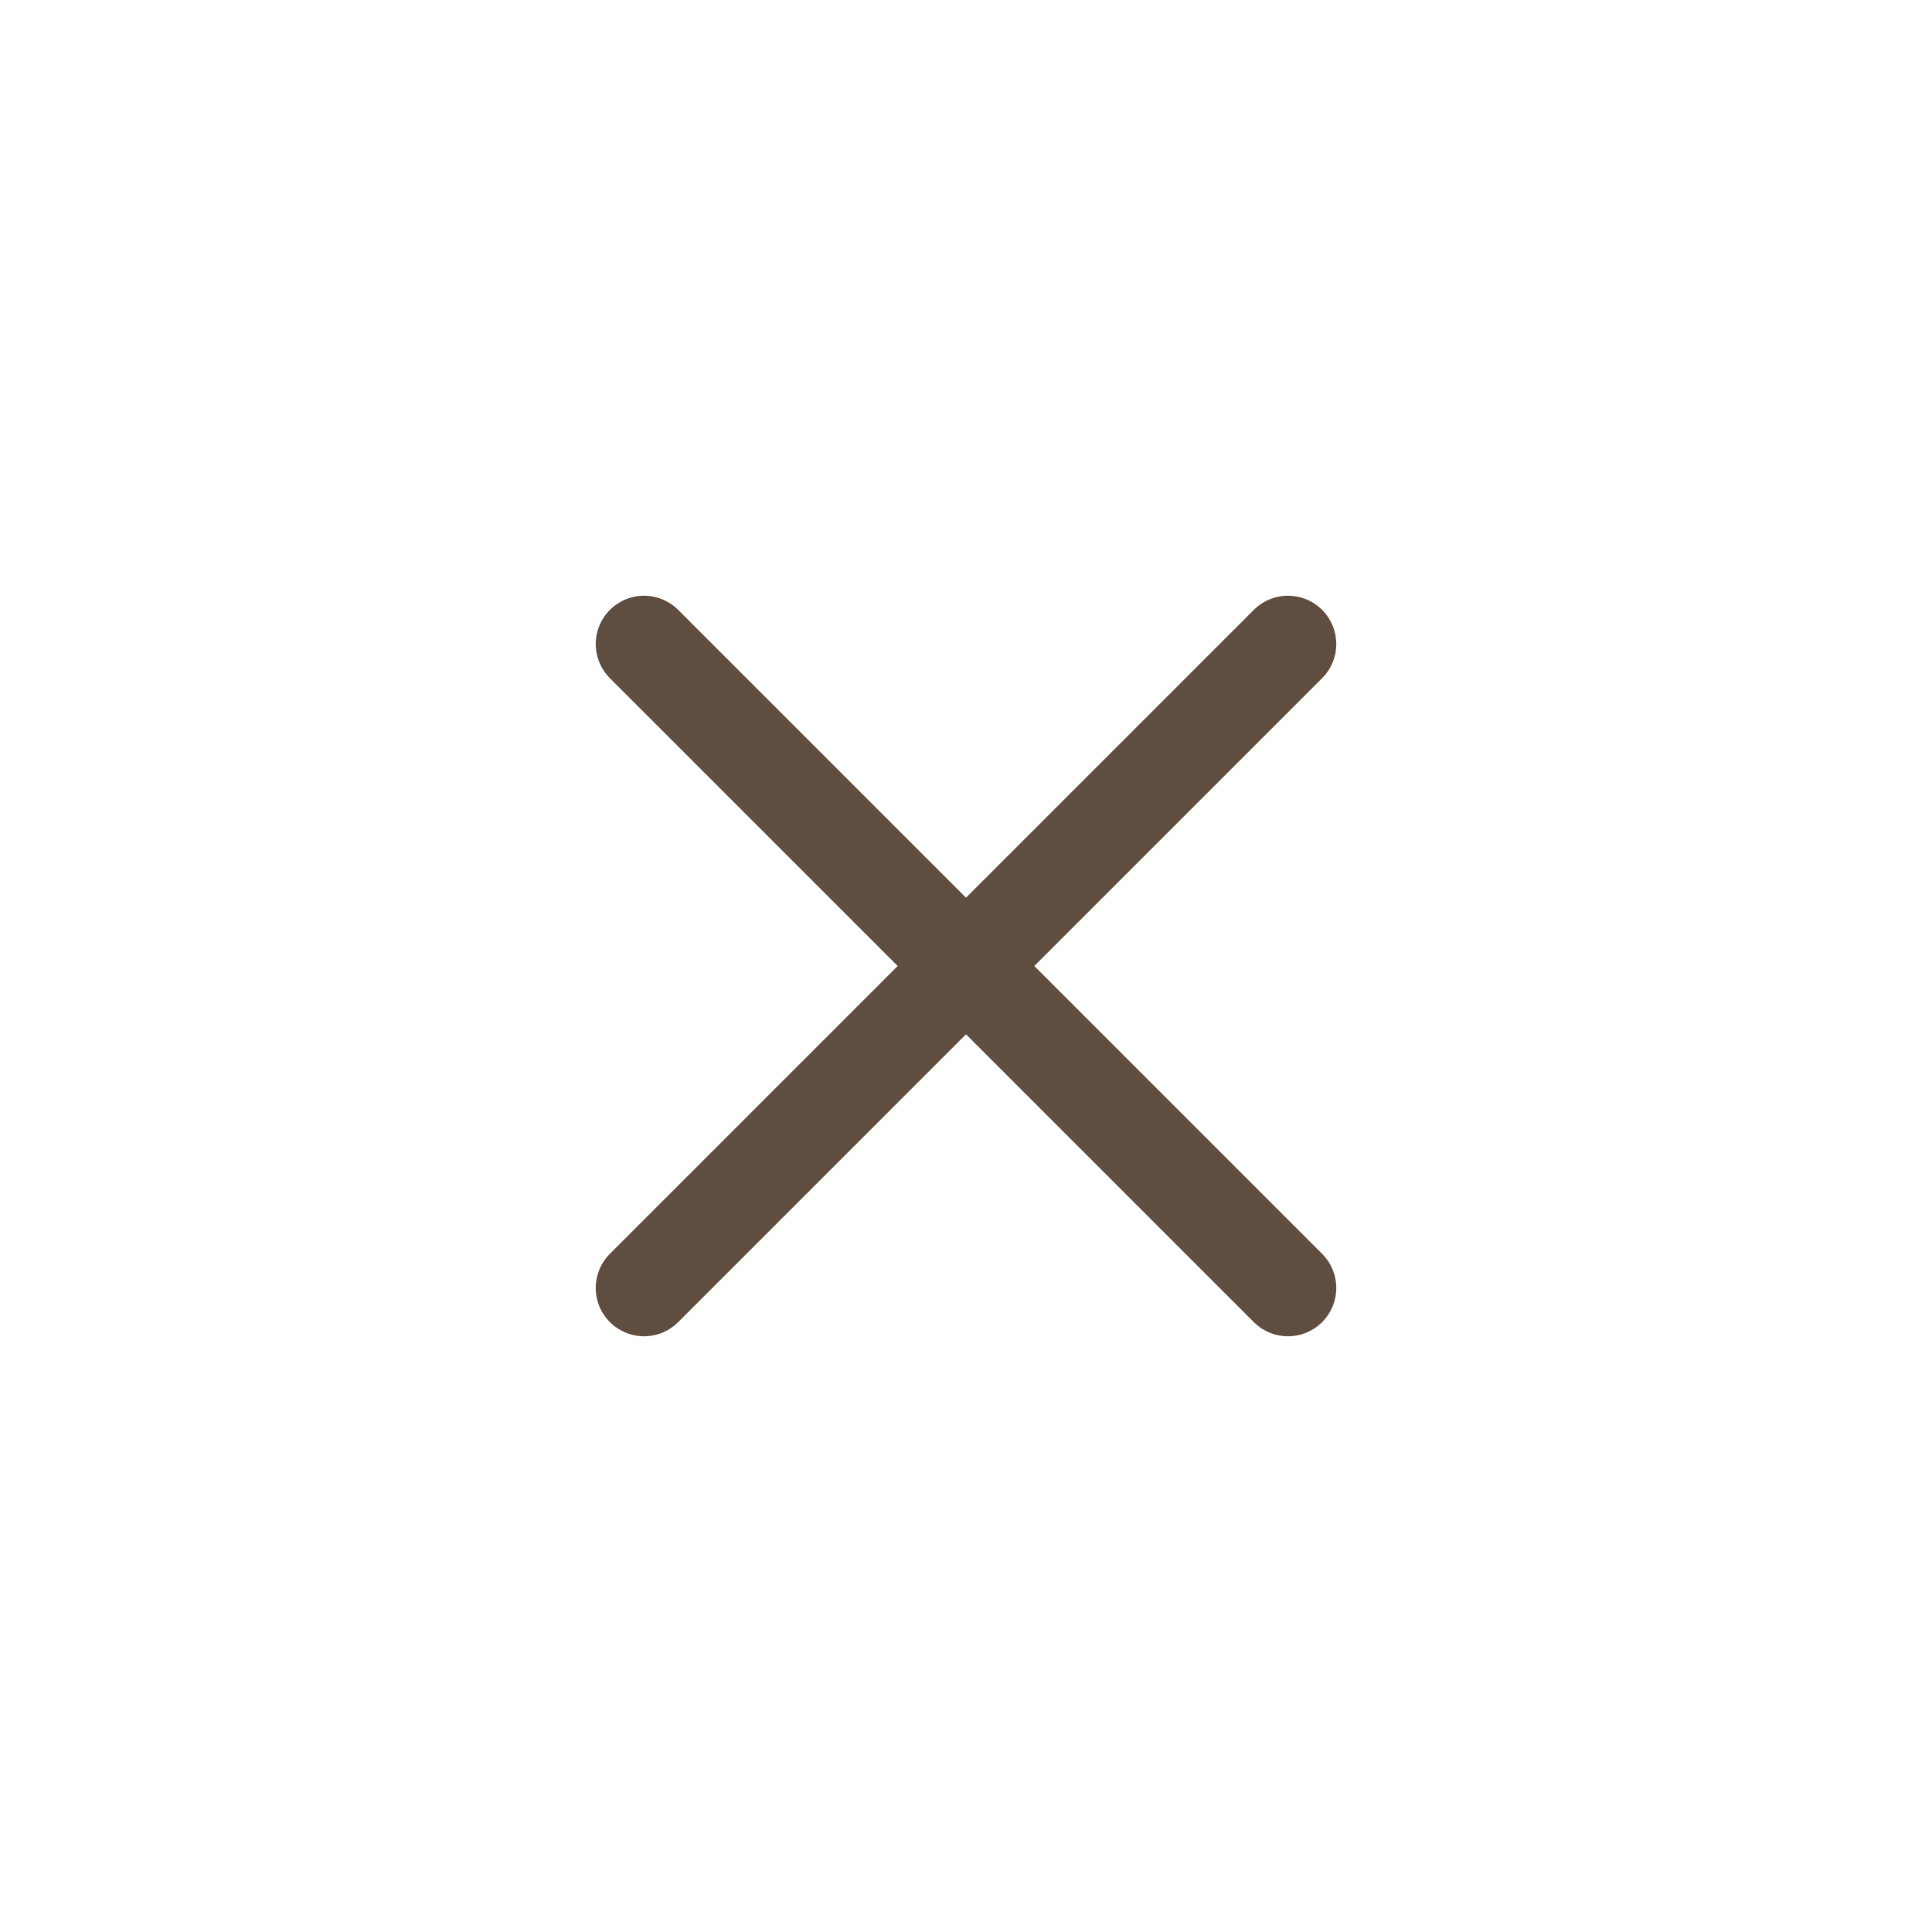
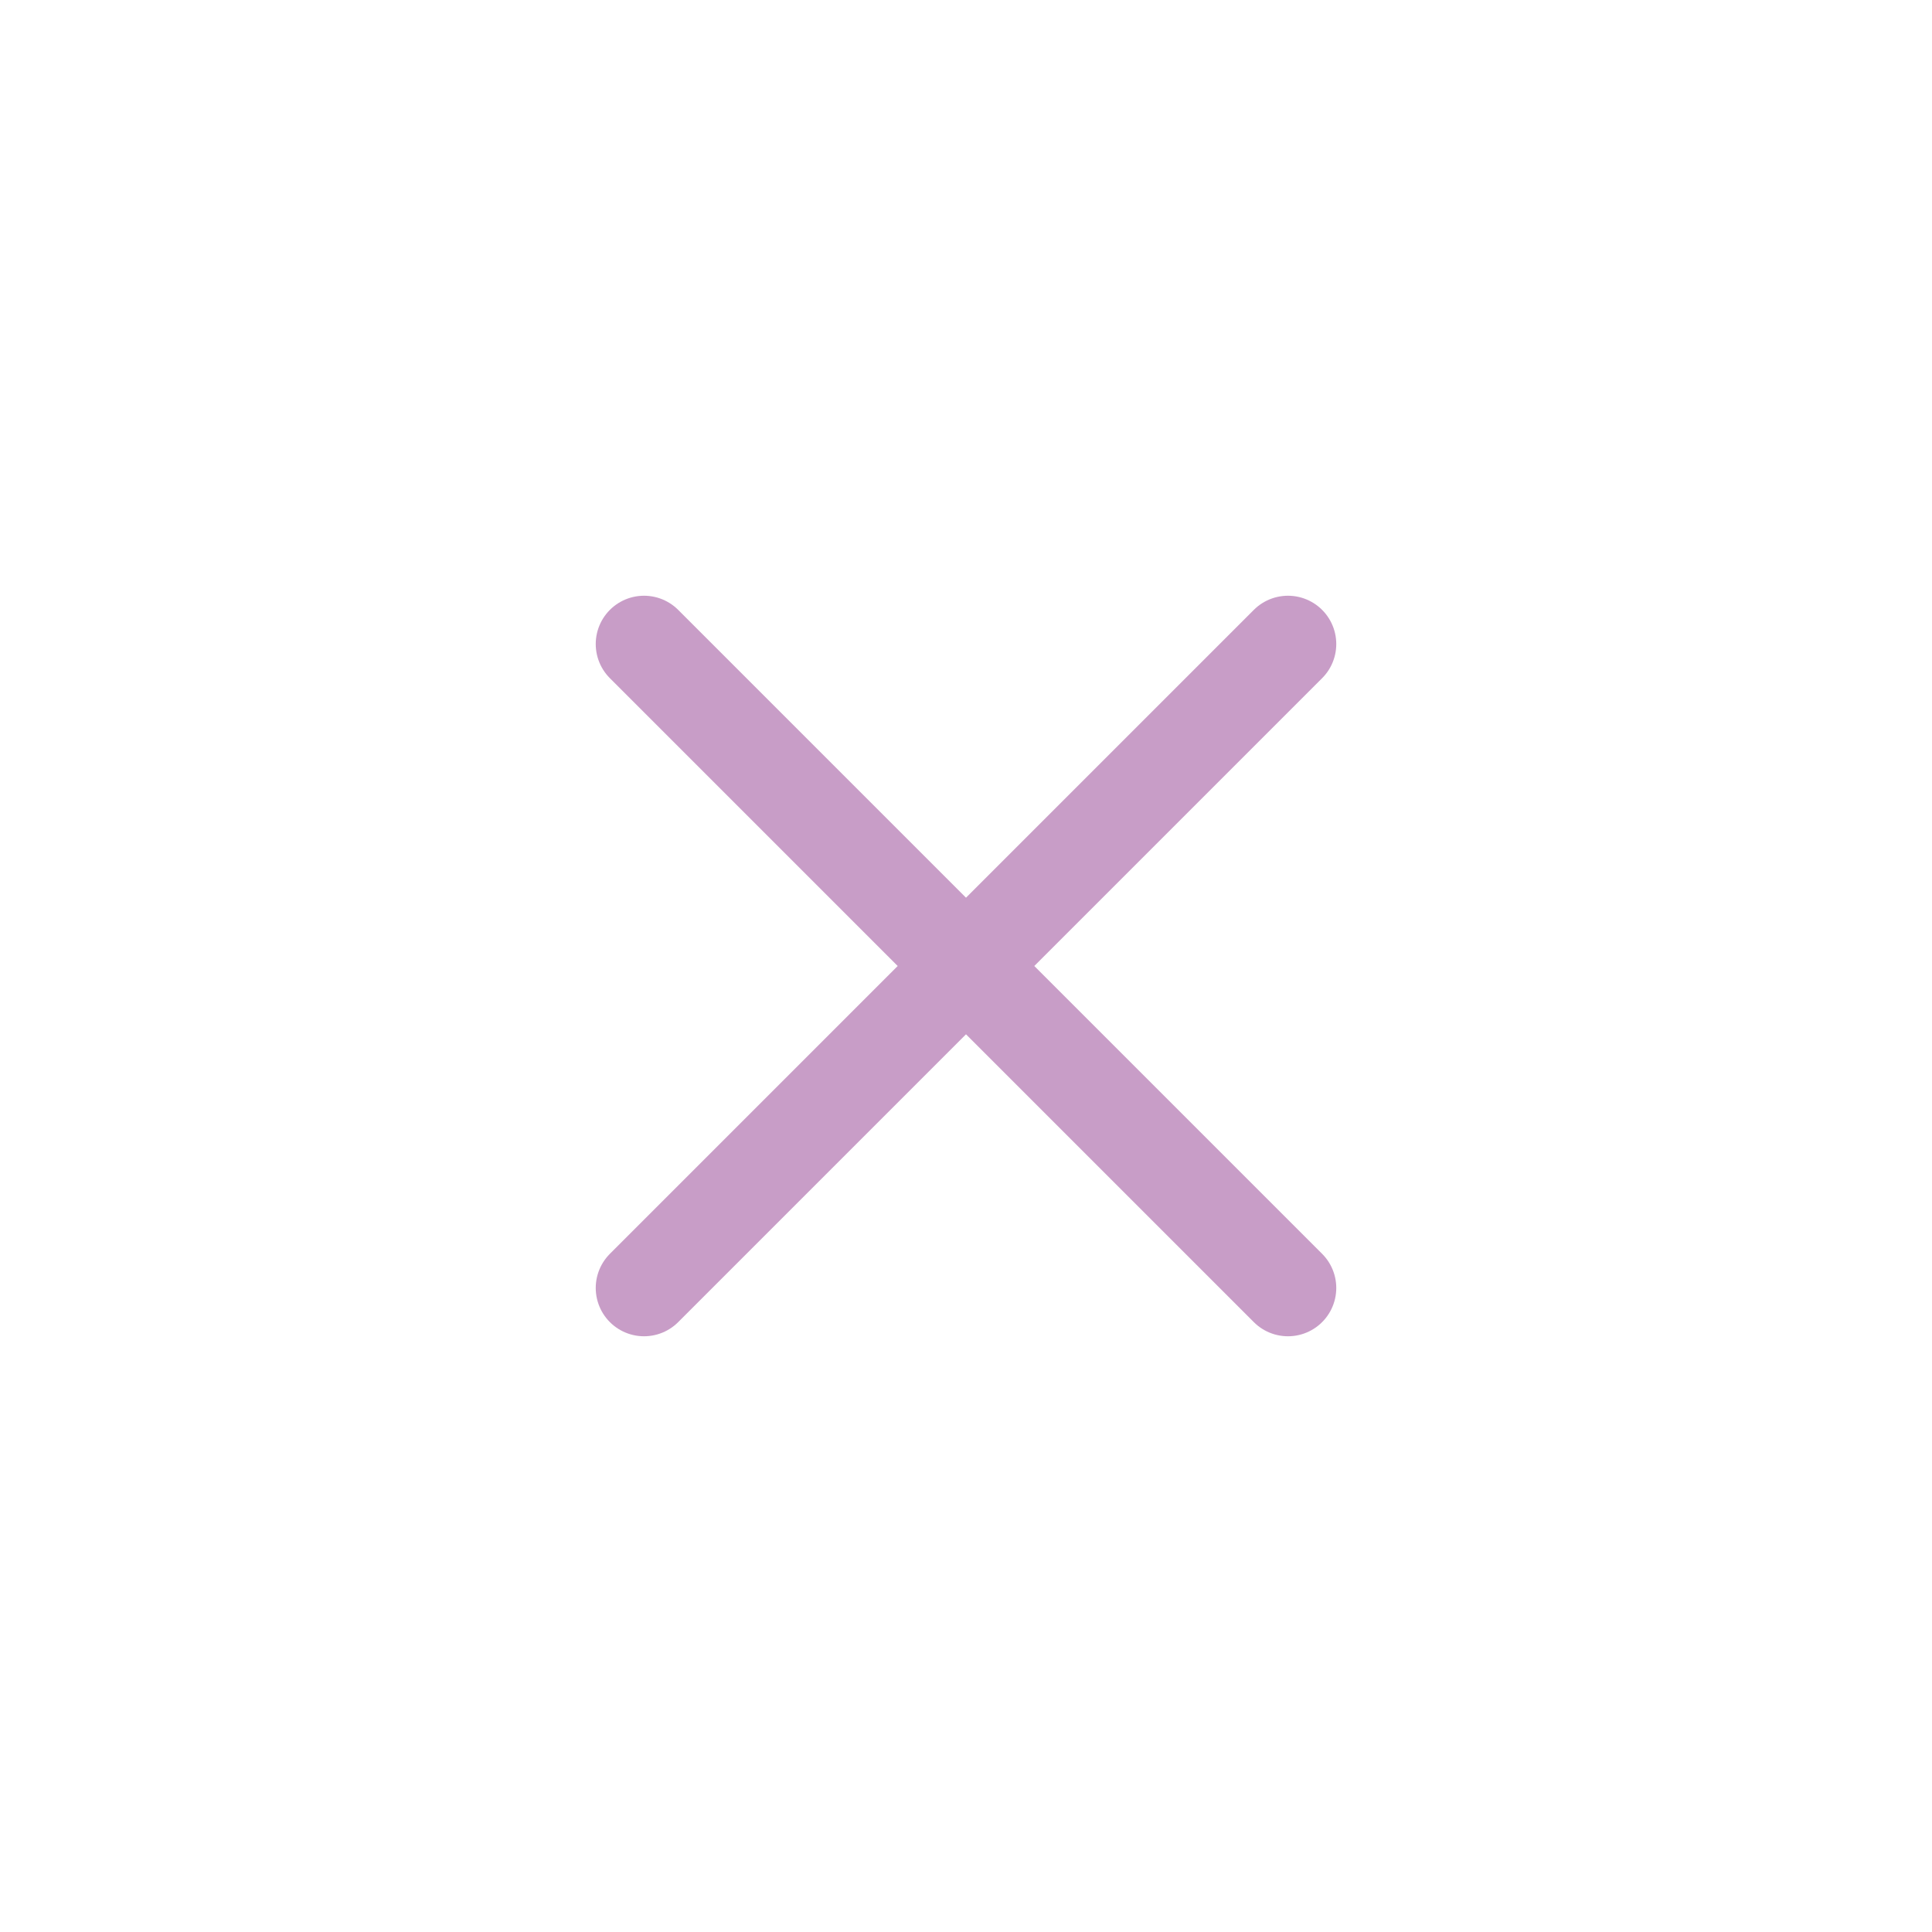
<svg xmlns="http://www.w3.org/2000/svg" width="20" height="20" viewBox="0 0 20 20" fill="none">
  <g id="Frame">
    <g id="SVGRepo_iconCarrier">
      <g id="Menu / Close_SM">
-         <path id="Vector" d="M13.333 13.333L10 10M10 10L6.667 6.667M10 10L13.333 6.667M10 10L6.667 13.333" stroke="#5F4D3F" stroke-linecap="round" stroke-linejoin="round" />
+         <path id="Vector" d="M13.333 13.333L10 10M10 10L6.667 6.667M10 10L13.333 6.667M10 10L6.667 13.333" stroke="#c89dc7" stroke-linecap="round" stroke-linejoin="round" />
      </g>
    </g>
  </g>
</svg>
